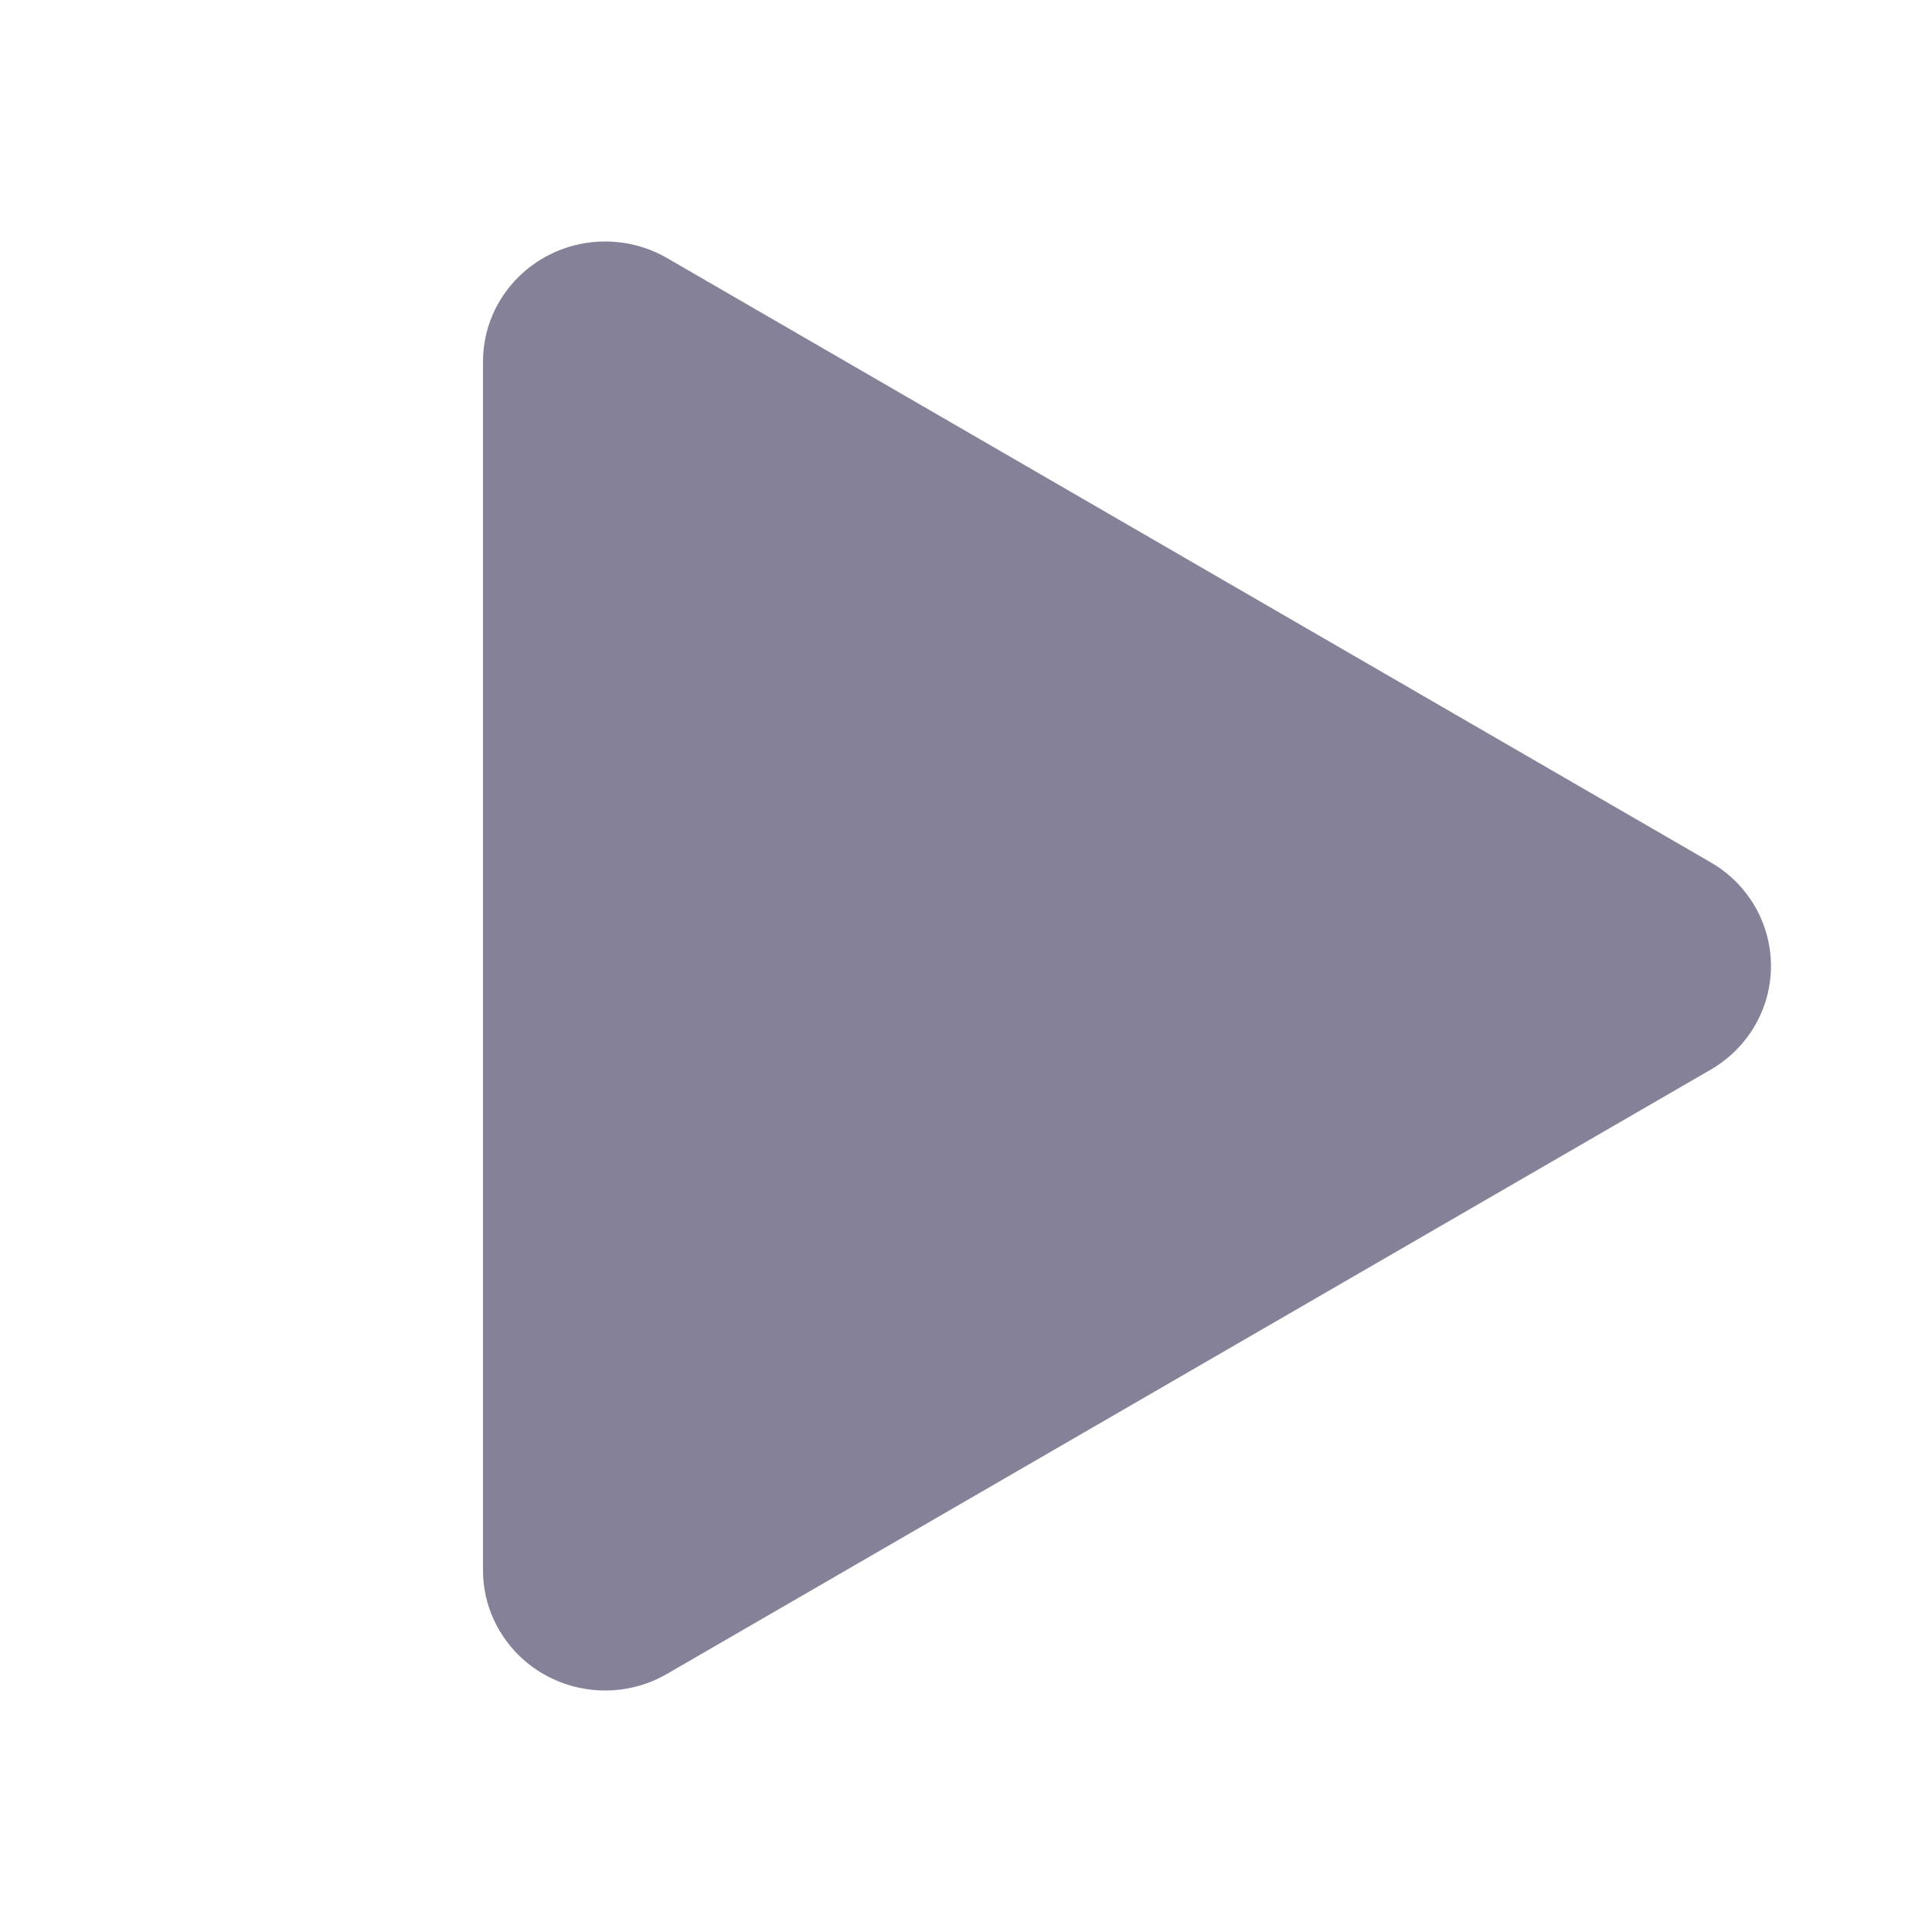
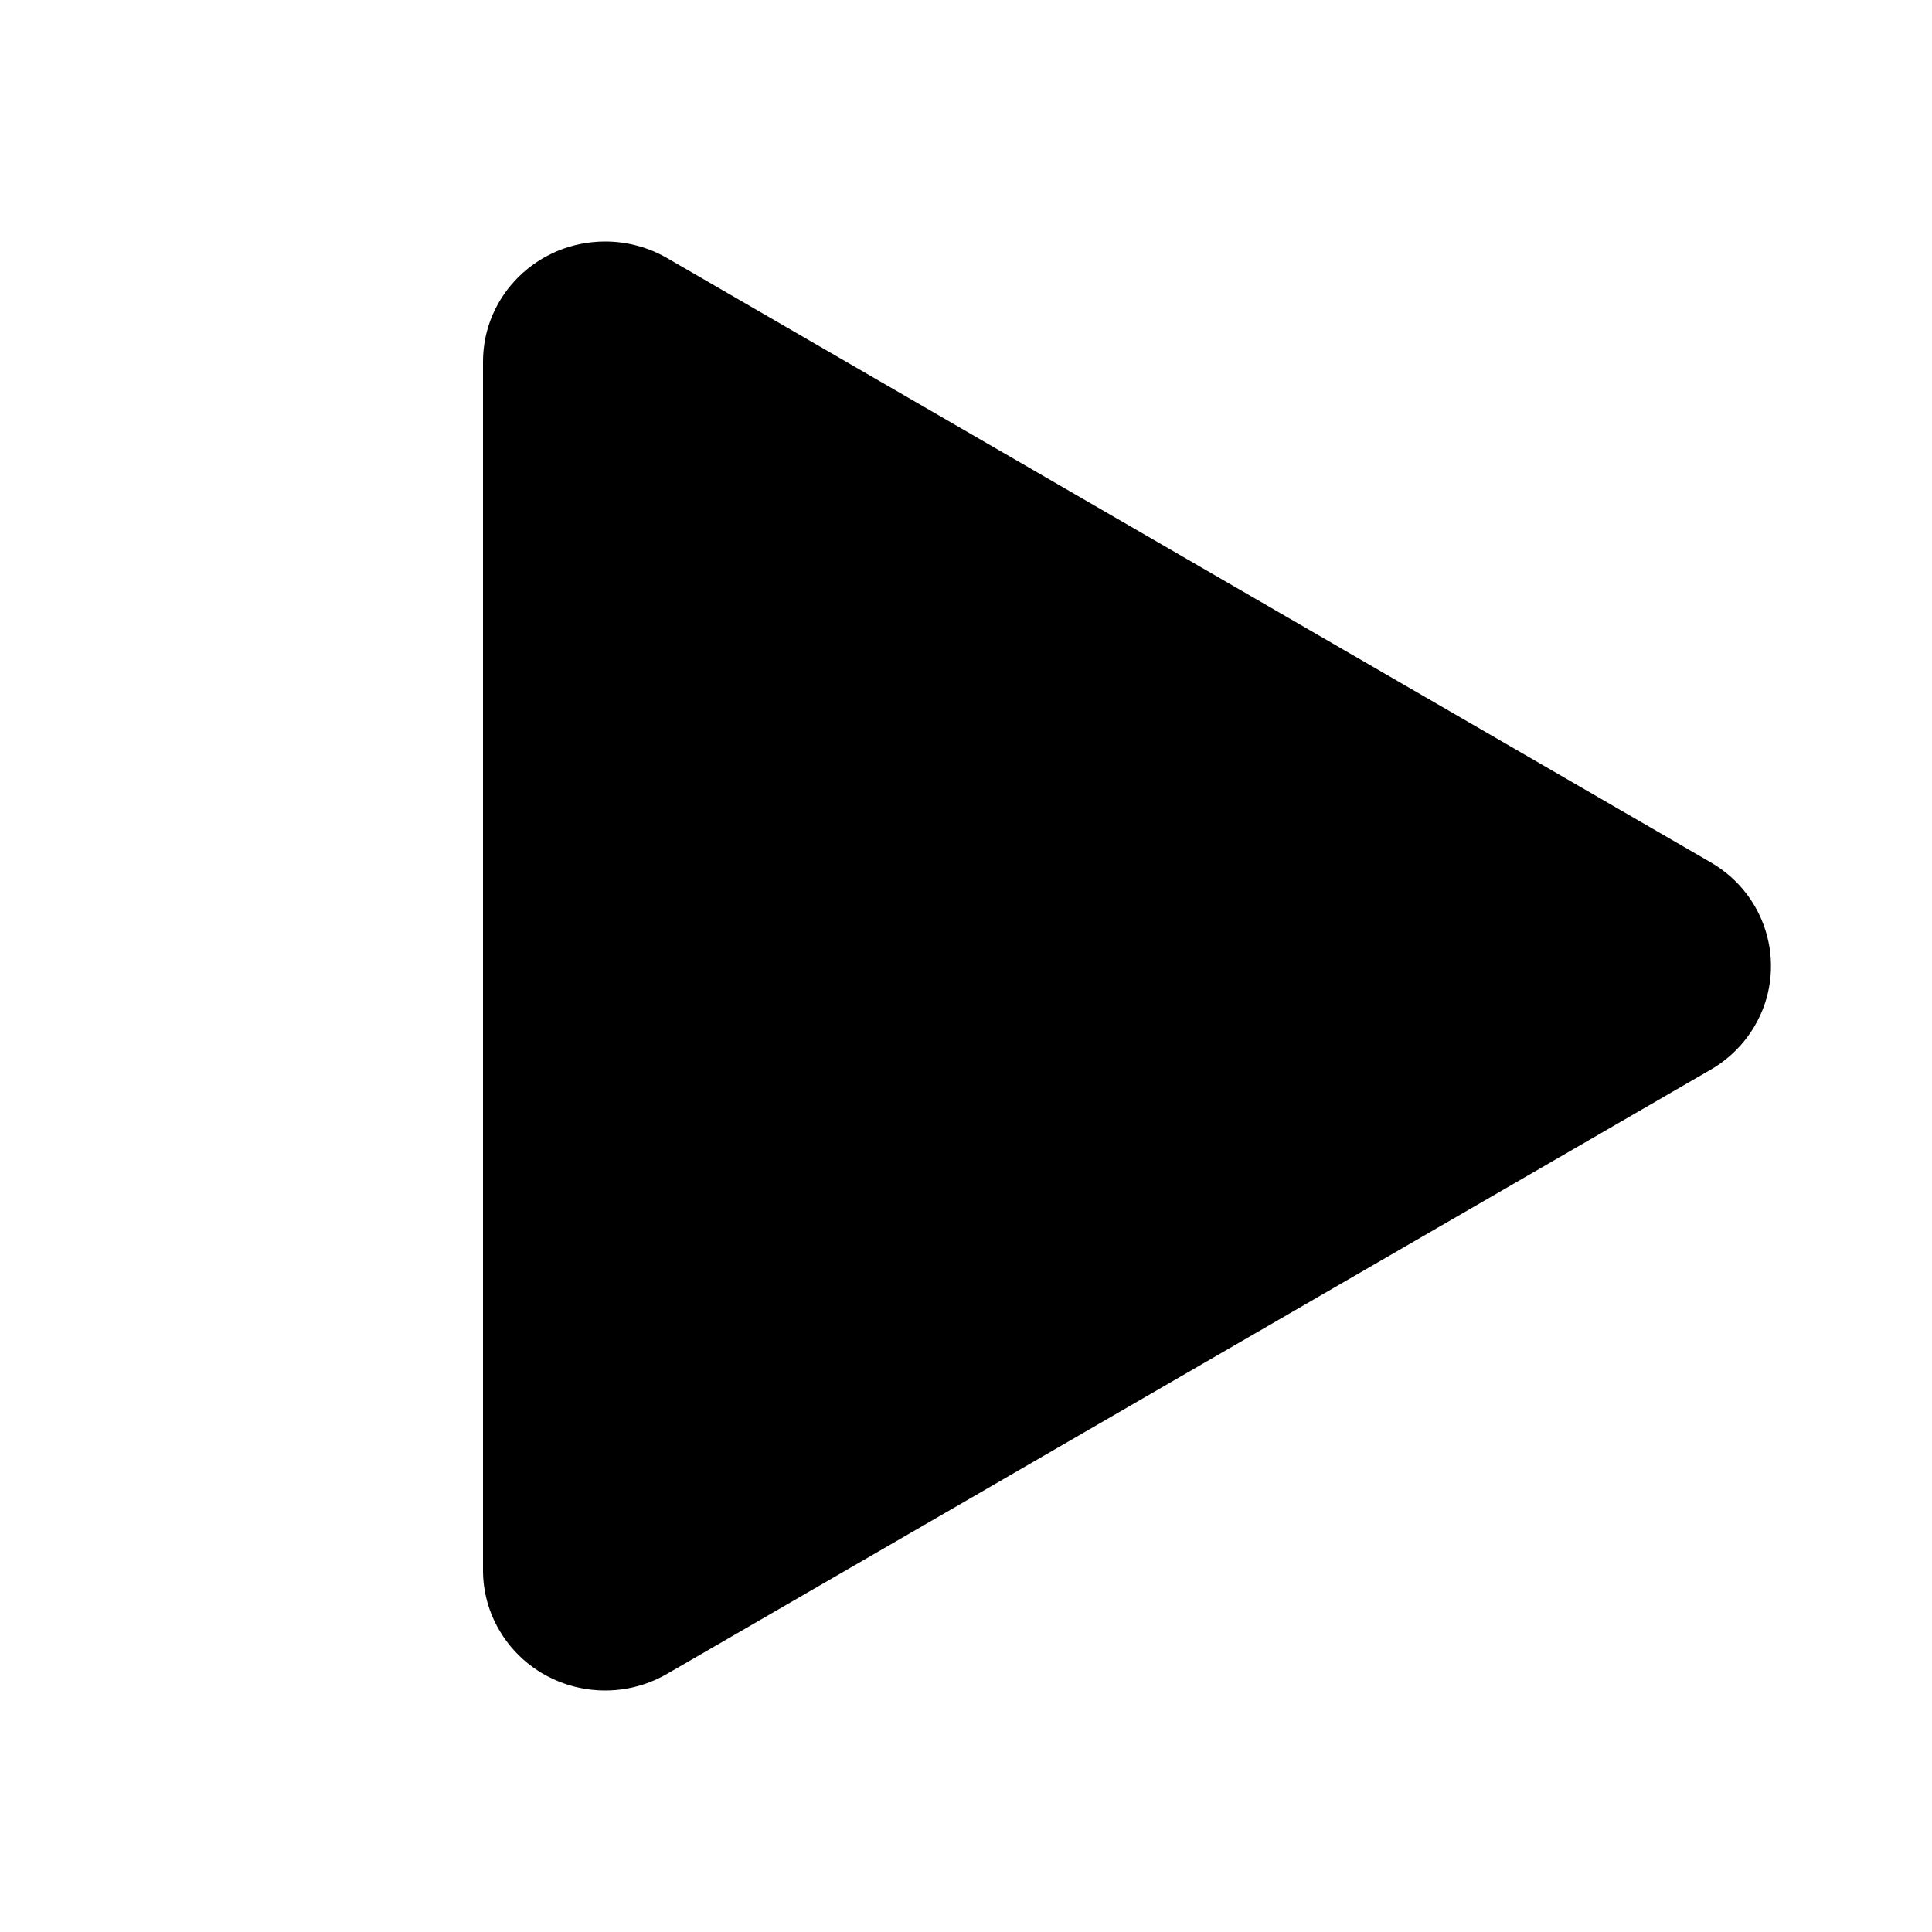
<svg xmlns="http://www.w3.org/2000/svg" width="24px" height="24px" viewBox="0 0 24 24" version="1.1">
  <g id="Assets" stroke="none" stroke-width="1" fill="none" fill-rule="evenodd">
    <g id="assets" transform="translate(-763, -1327)">
      <g id="icon/Play" transform="translate(763, 1327)">
-         <path d="M21.252,13.287 C21.474,13.158 21.659,12.976 21.79,12.757 C22.215,12.047 21.974,11.131 21.252,10.713 L8.287,3.206 C8.054,3.071 7.788,3 7.518,3 C6.679,3 6,3.668 6,4.493 L6,19.507 C6,19.773 6.072,20.035 6.21,20.264 C6.635,20.975 7.565,21.212 8.287,20.793 L21.252,13.287 Z" id="Combined-Shape" fill="#858199" fill-rule="evenodd" />
+         <path d="M21.252,13.287 C21.474,13.158 21.659,12.976 21.79,12.757 C22.215,12.047 21.974,11.131 21.252,10.713 L8.287,3.206 C8.054,3.071 7.788,3 7.518,3 C6.679,3 6,3.668 6,4.493 L6,19.507 C6,19.773 6.072,20.035 6.21,20.264 C6.635,20.975 7.565,21.212 8.287,20.793 L21.252,13.287 Z" id="Combined-Shape" fill="#000" fill-rule="evenodd" />
        <rect id="bound" x="0" y="0" width="24" height="24" />
      </g>
    </g>
  </g>
</svg>
